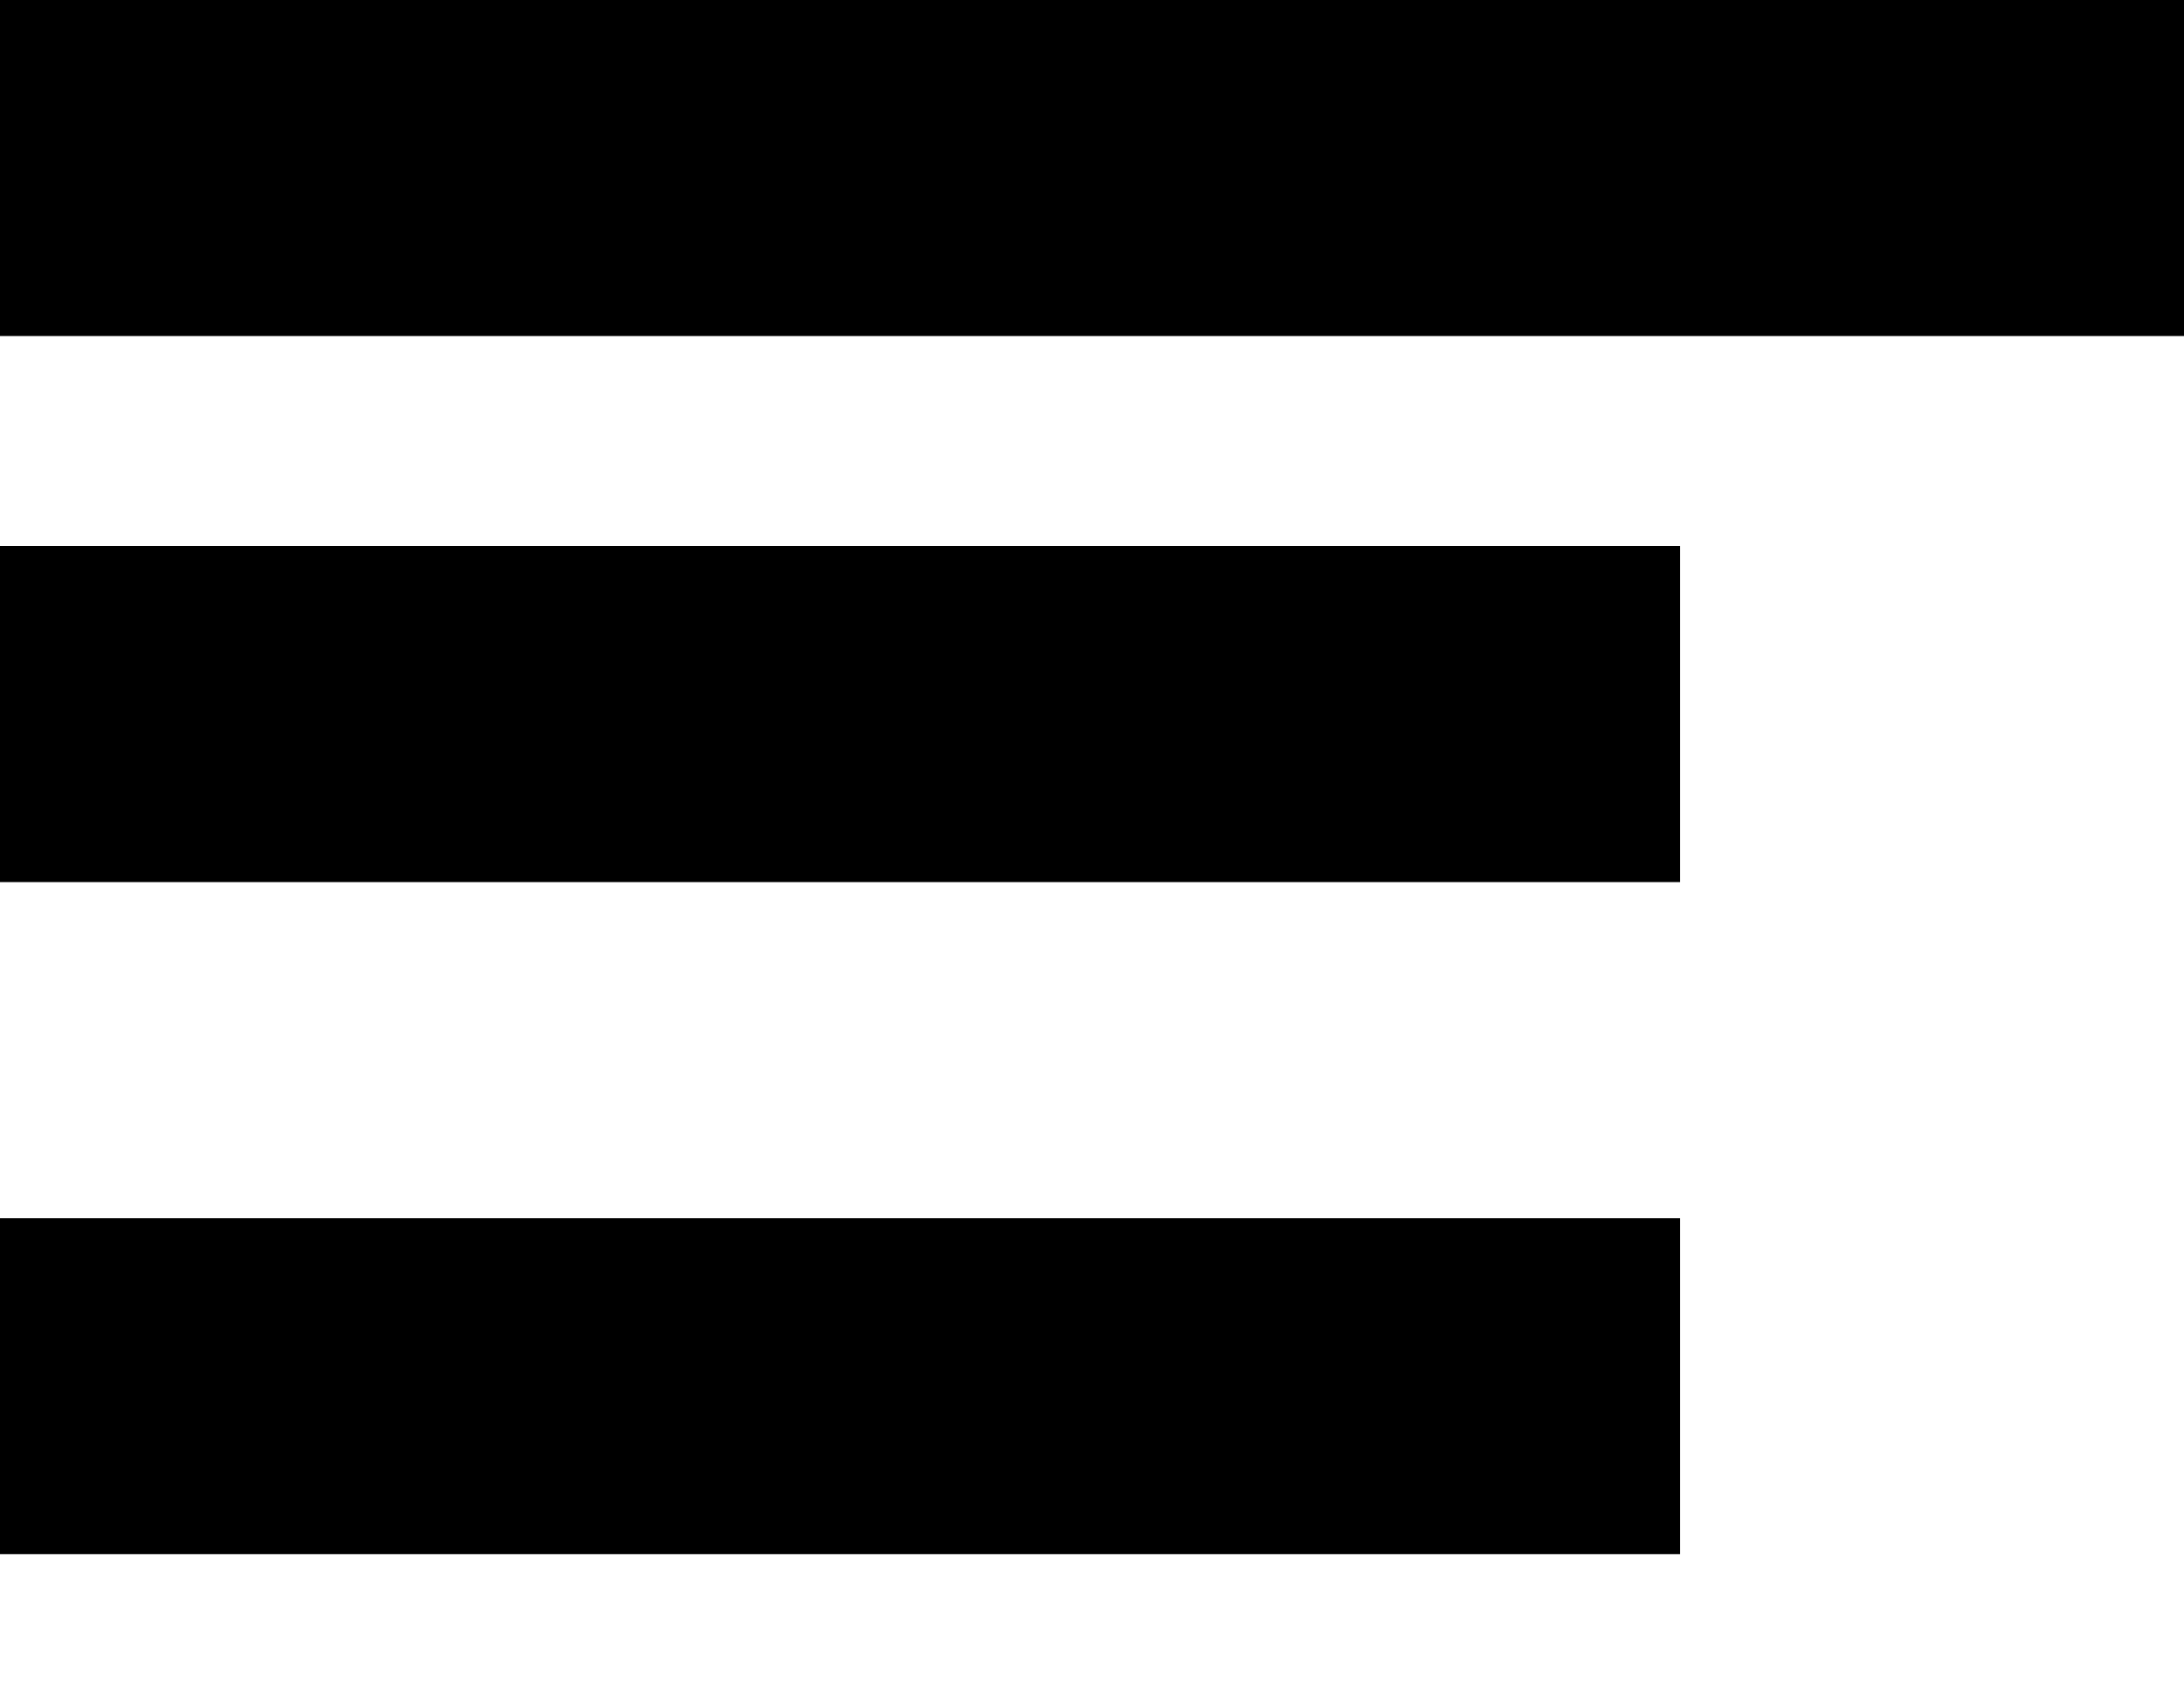
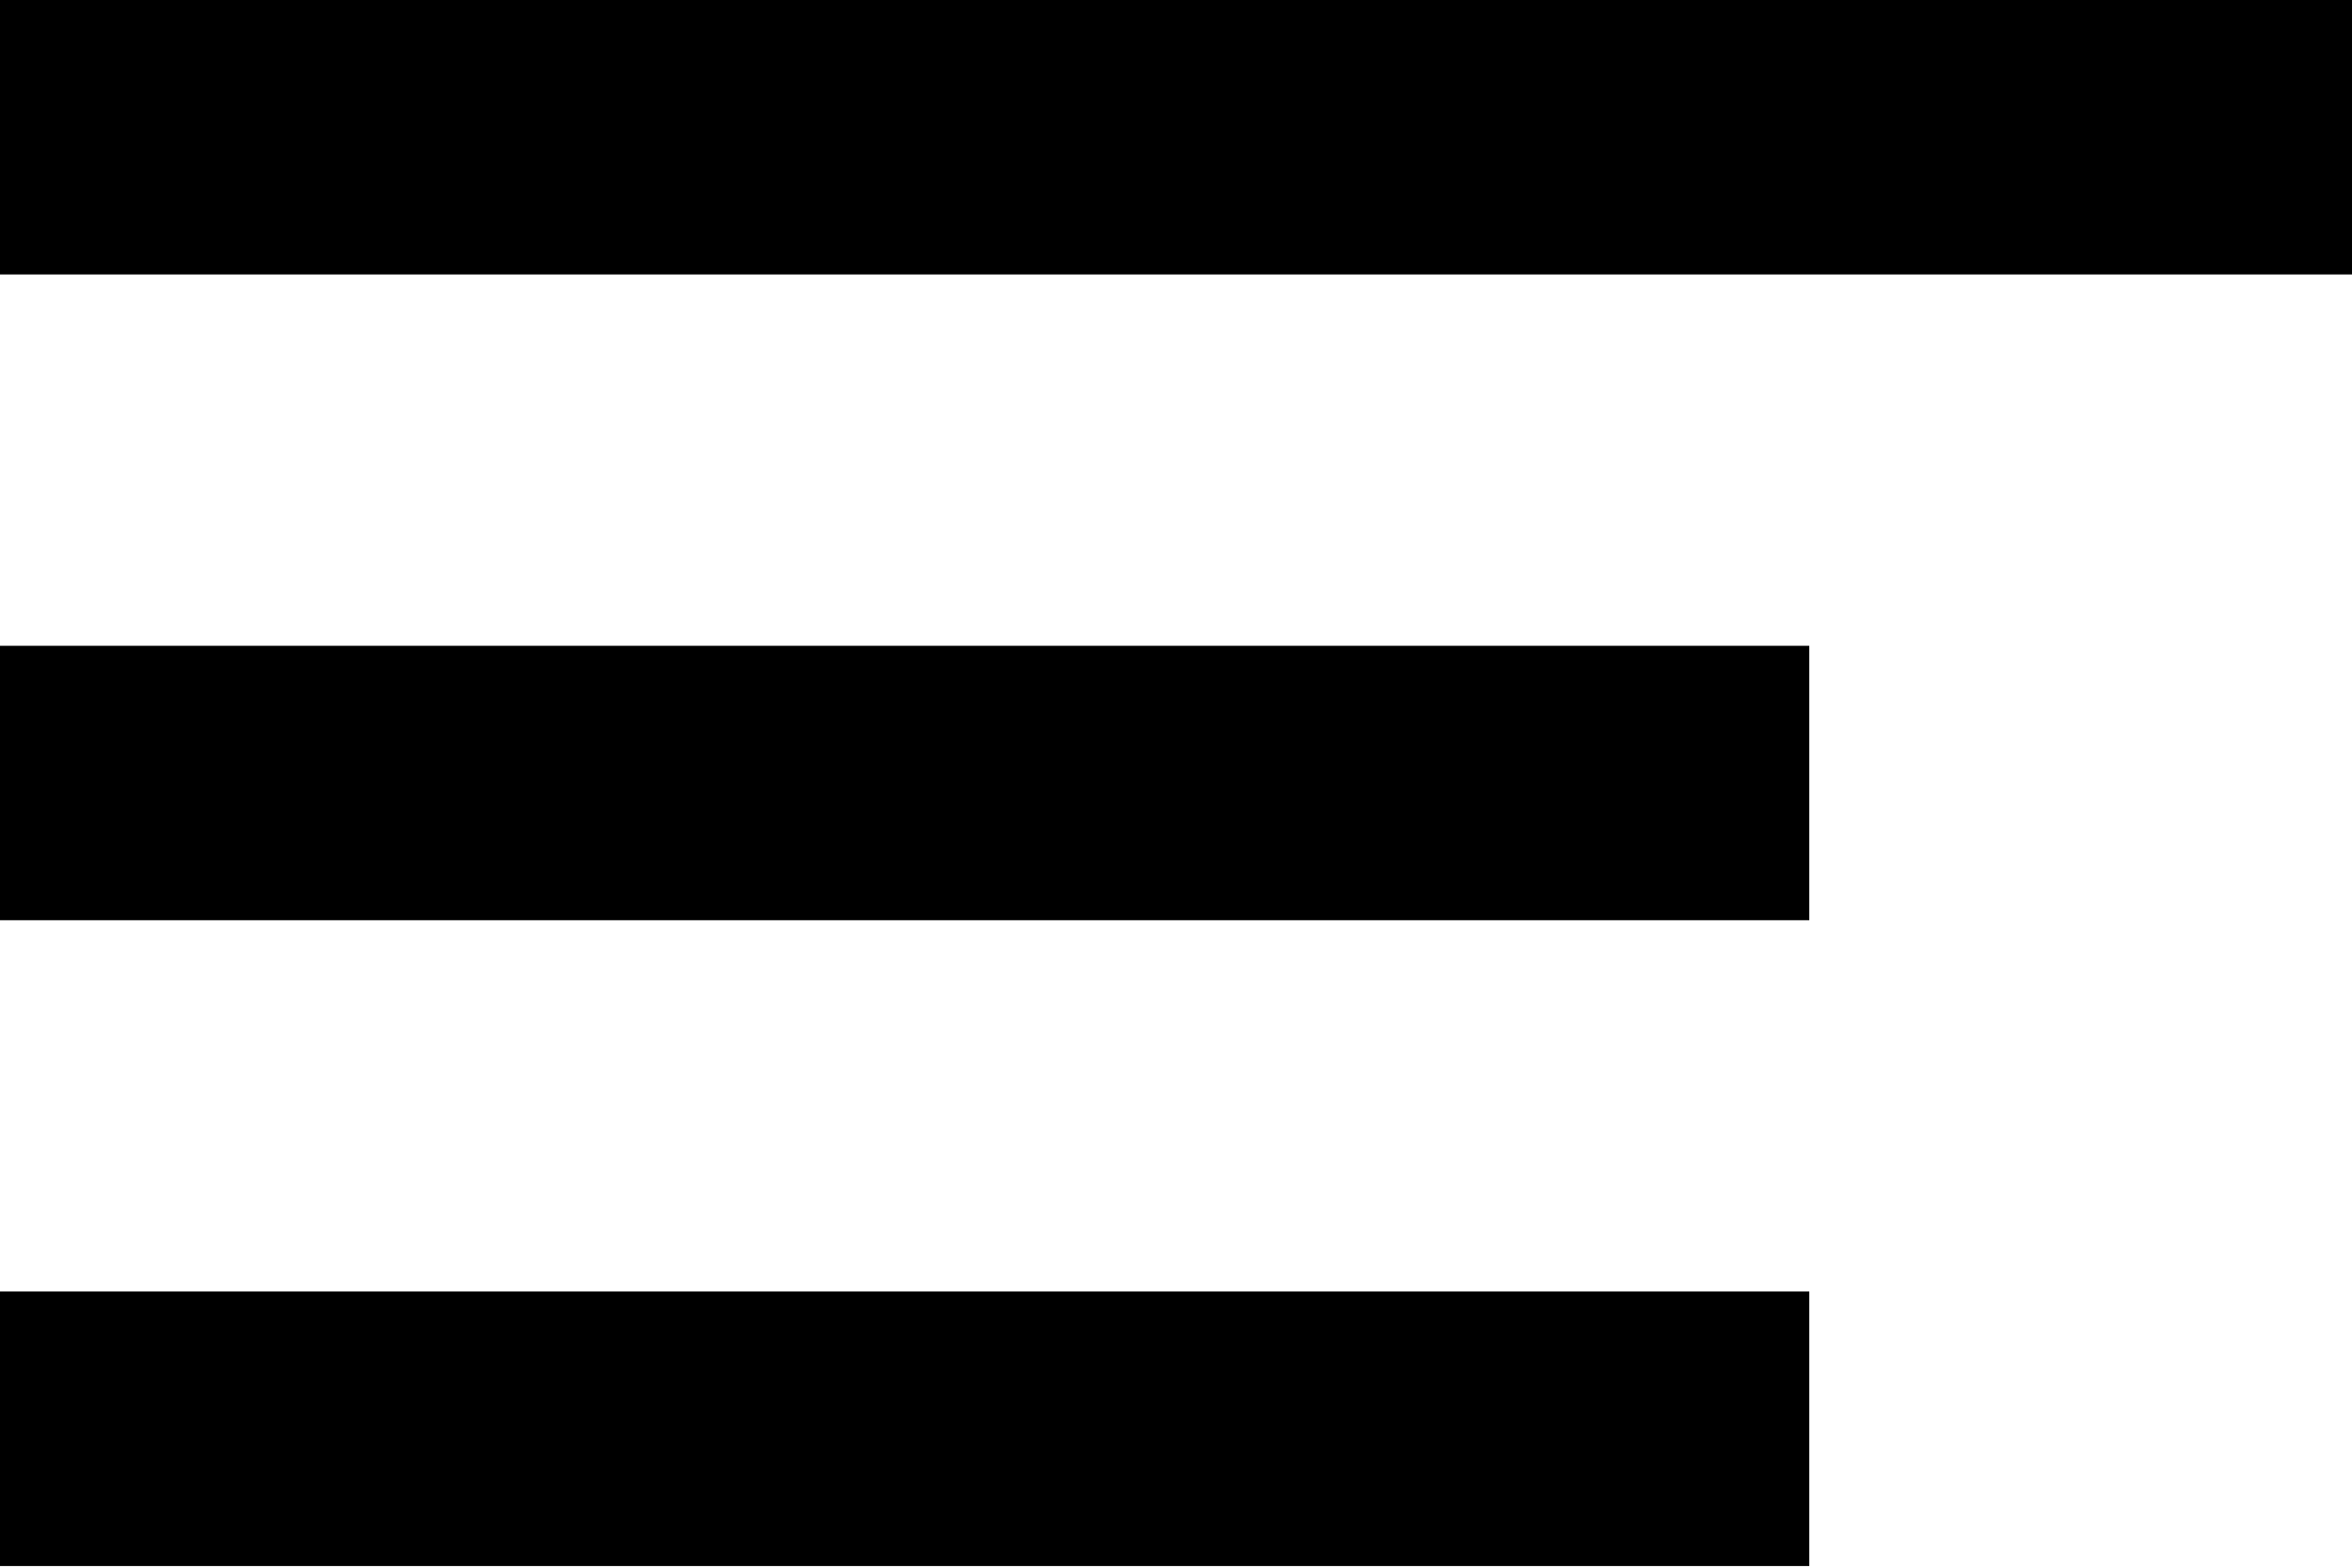
- <svg xmlns="http://www.w3.org/2000/svg" width="13" height="10" viewBox="0 0 13 10" fill="none">
-   <line y1="1" x2="13" y2="1" stroke="currentColor" stroke-width="2" />
-   <line y1="4.25" x2="10" y2="4.25" stroke="currentColor" stroke-width="2" />
-   <line y1="8.25" x2="10" y2="8.25" stroke="currentColor" stroke-width="2" />
+ <svg xmlns="http://www.w3.org/2000/svg" width="24" height="16" viewBox="0 0 24 16" fill="none">
+   <path d="M24 0V2.801H0V0H24Z" fill="currentColor" />
+   <path d="M18.462 6.591V9.392H0V6.591H18.462Z" fill="currentColor" />
+   <path d="M18.462 13.181V15.983H0V13.181H18.462Z" fill="currentColor" />
</svg>
